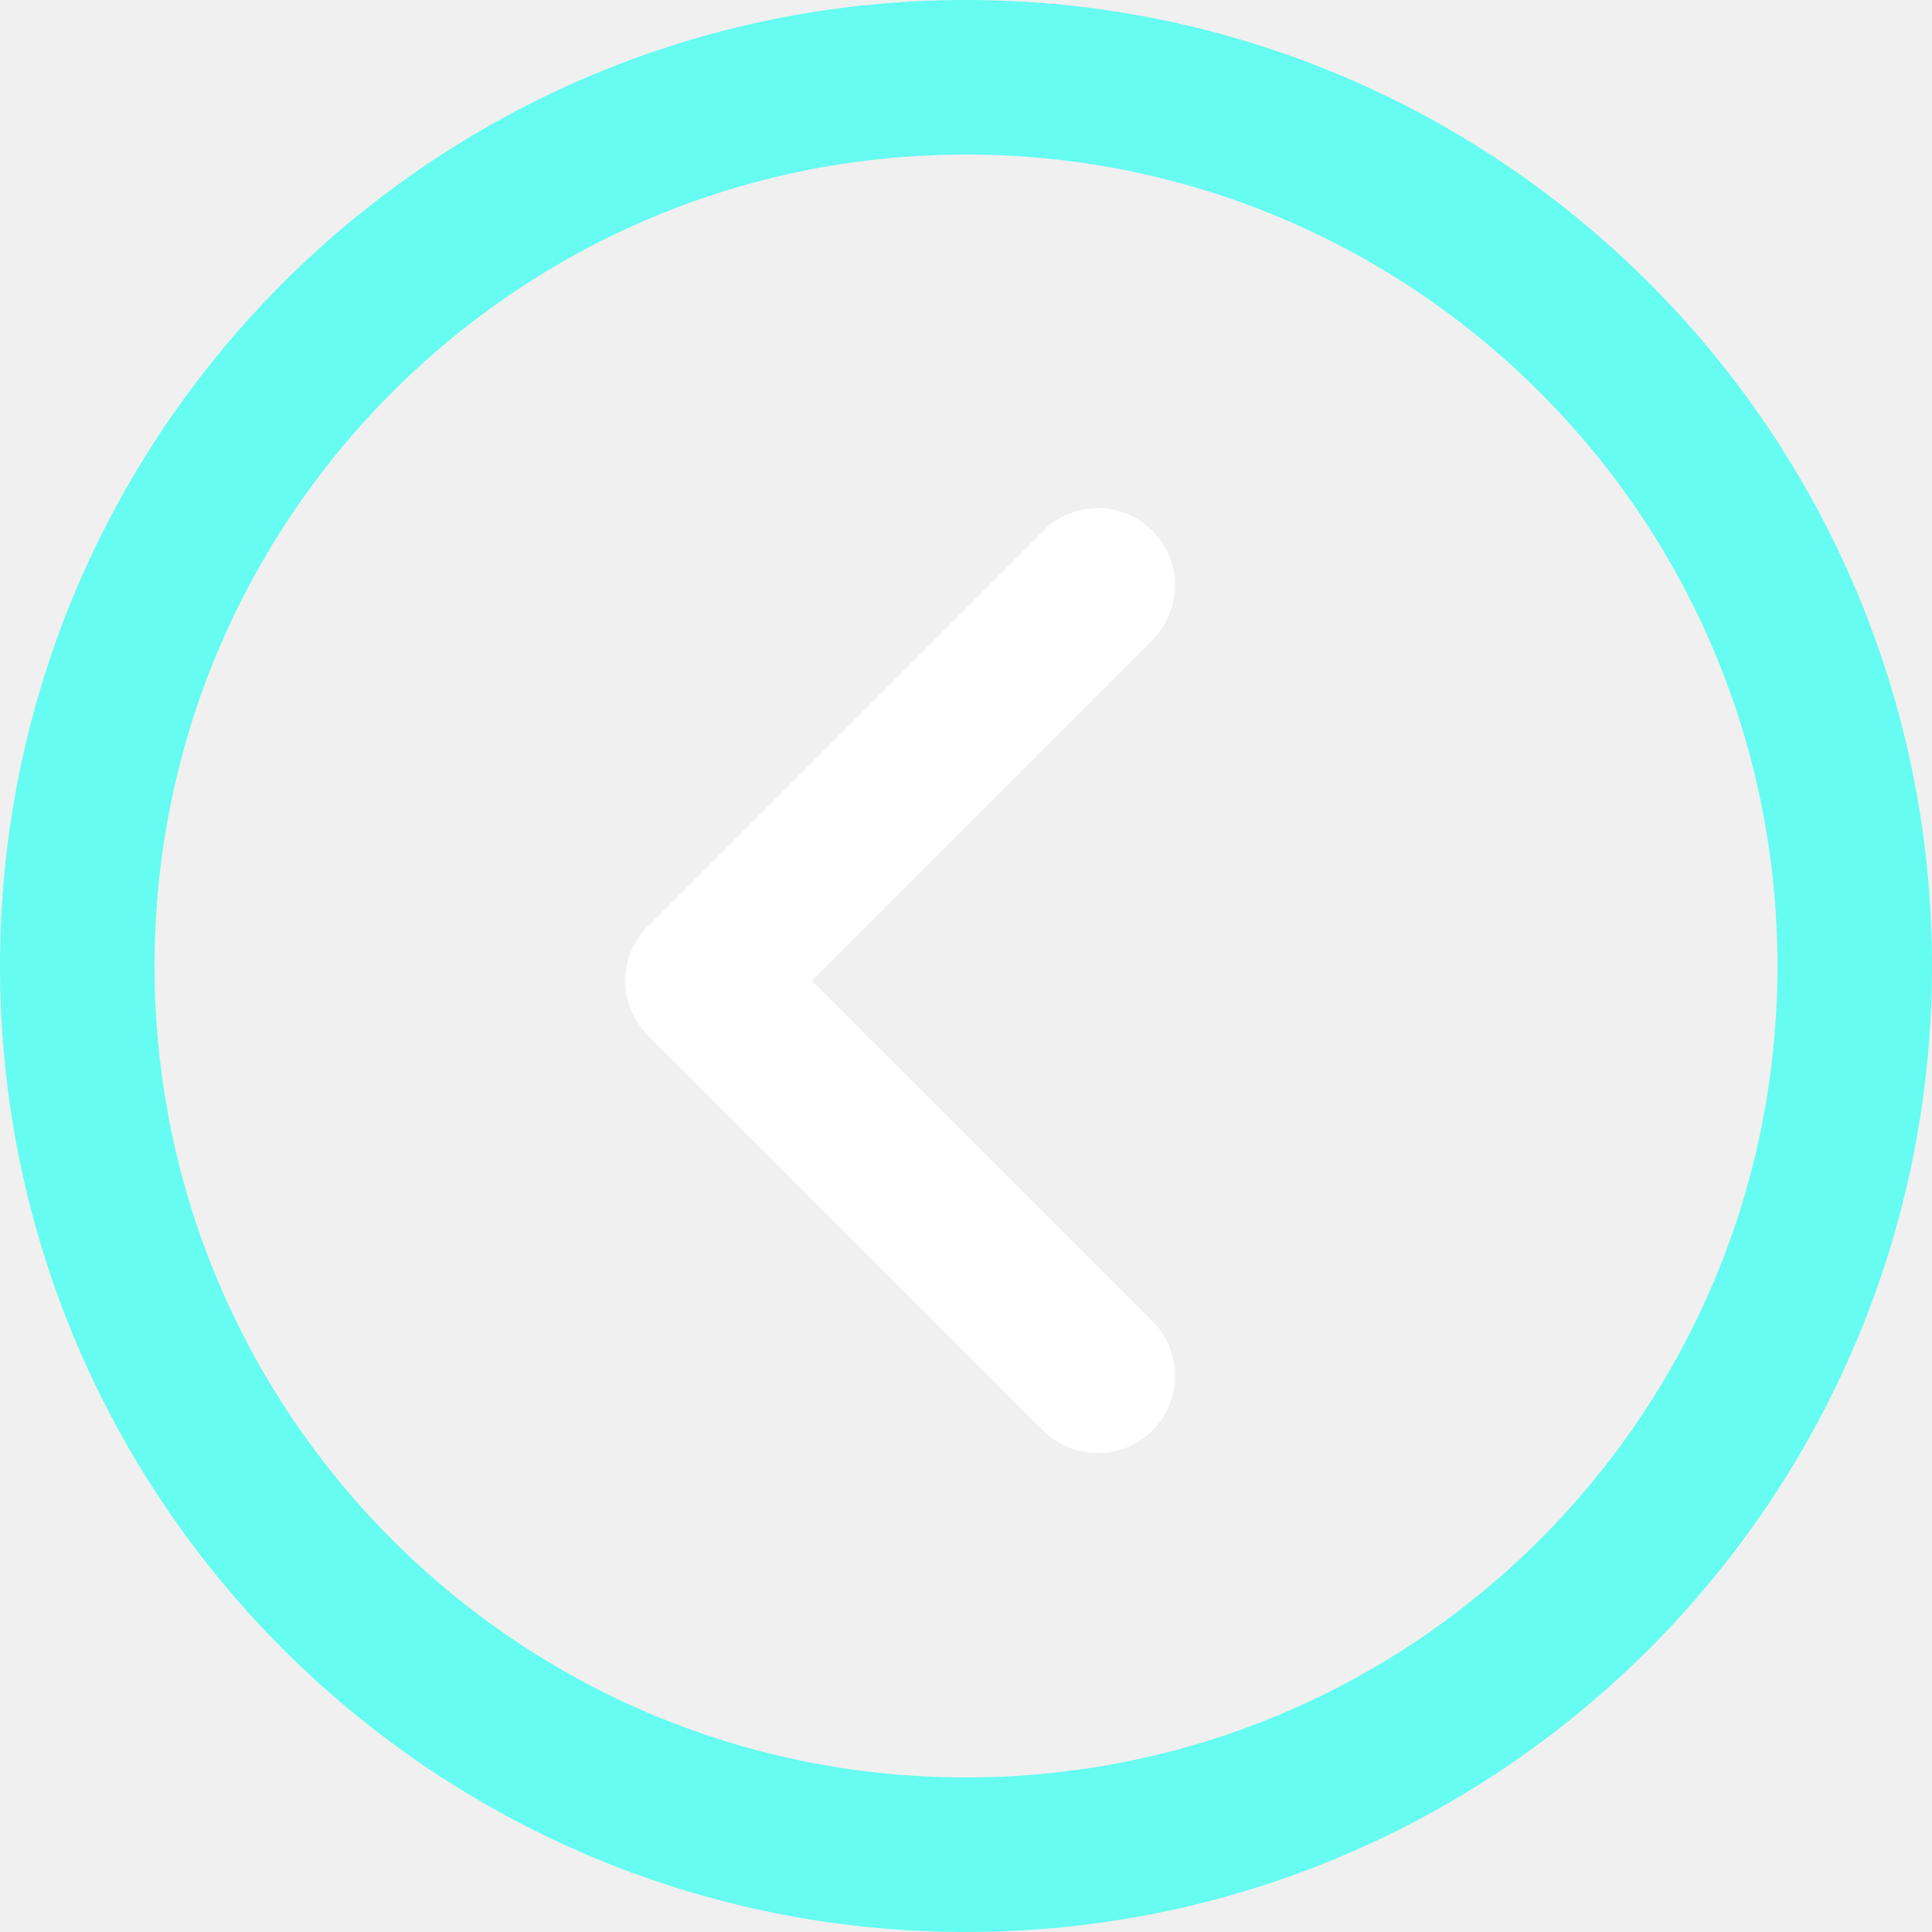
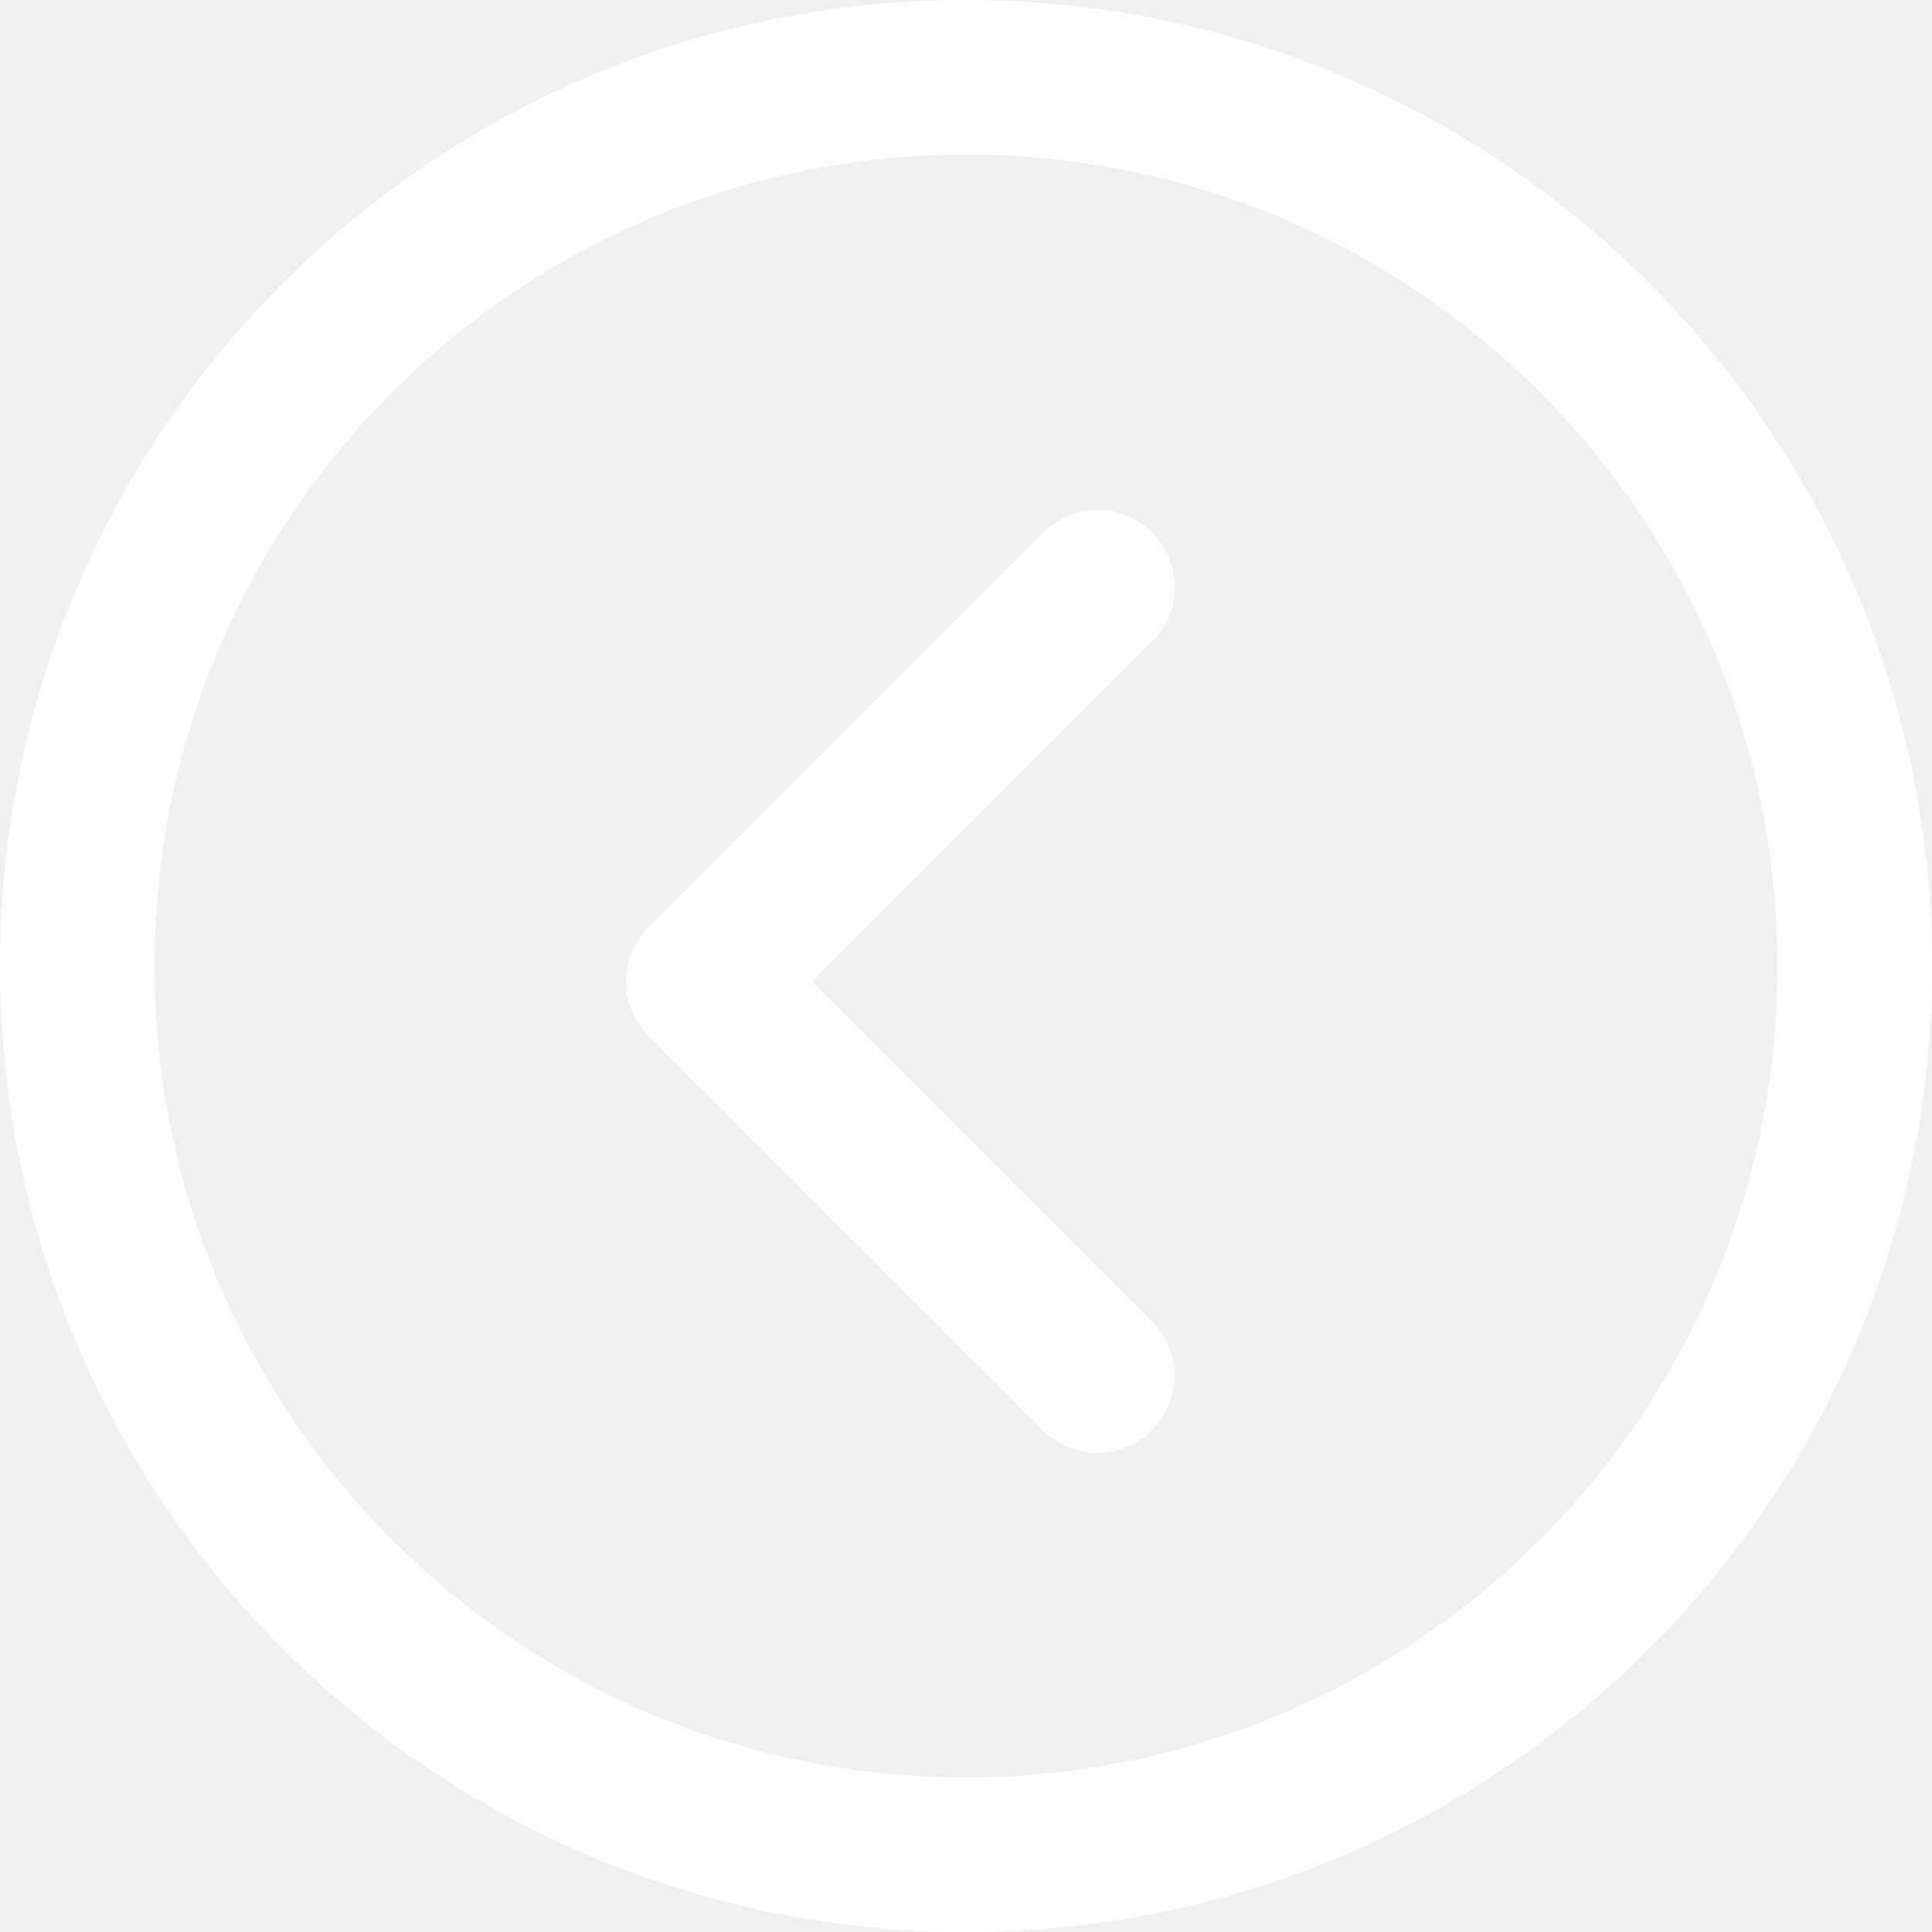
- <svg xmlns="http://www.w3.org/2000/svg" width="50" height="50" viewBox="0 0 50 50" fill="none">
-   <circle cx="25" cy="25" r="23" stroke="#66FCF1" stroke-width="4" />
-   <path d="M28.409 35.606L18.182 25.379L28.409 15.151" stroke="white" stroke-width="4" stroke-linecap="round" stroke-linejoin="round" />
+ <svg xmlns="http://www.w3.org/2000/svg" version="1.1" id="Layer_1" x="0px" y="0px" viewBox="0 0 50 50" style="enable-background:new 0 0 50 50;" xml:space="preserve">
+   <style type="text/css">
+ 	.st0{fill:none;stroke:#FFFFFF;stroke-width:4;}
+ 	.st1{fill:none;stroke:#FFFFFF;stroke-width:4;stroke-linecap:round;stroke-linejoin:round;}
+ </style>
+   <circle class="st0" cx="25" cy="25" r="23" />
+   <path class="st1" d="M28.4,35.6L18.2,25.4l10.2-10.2" />
</svg>
